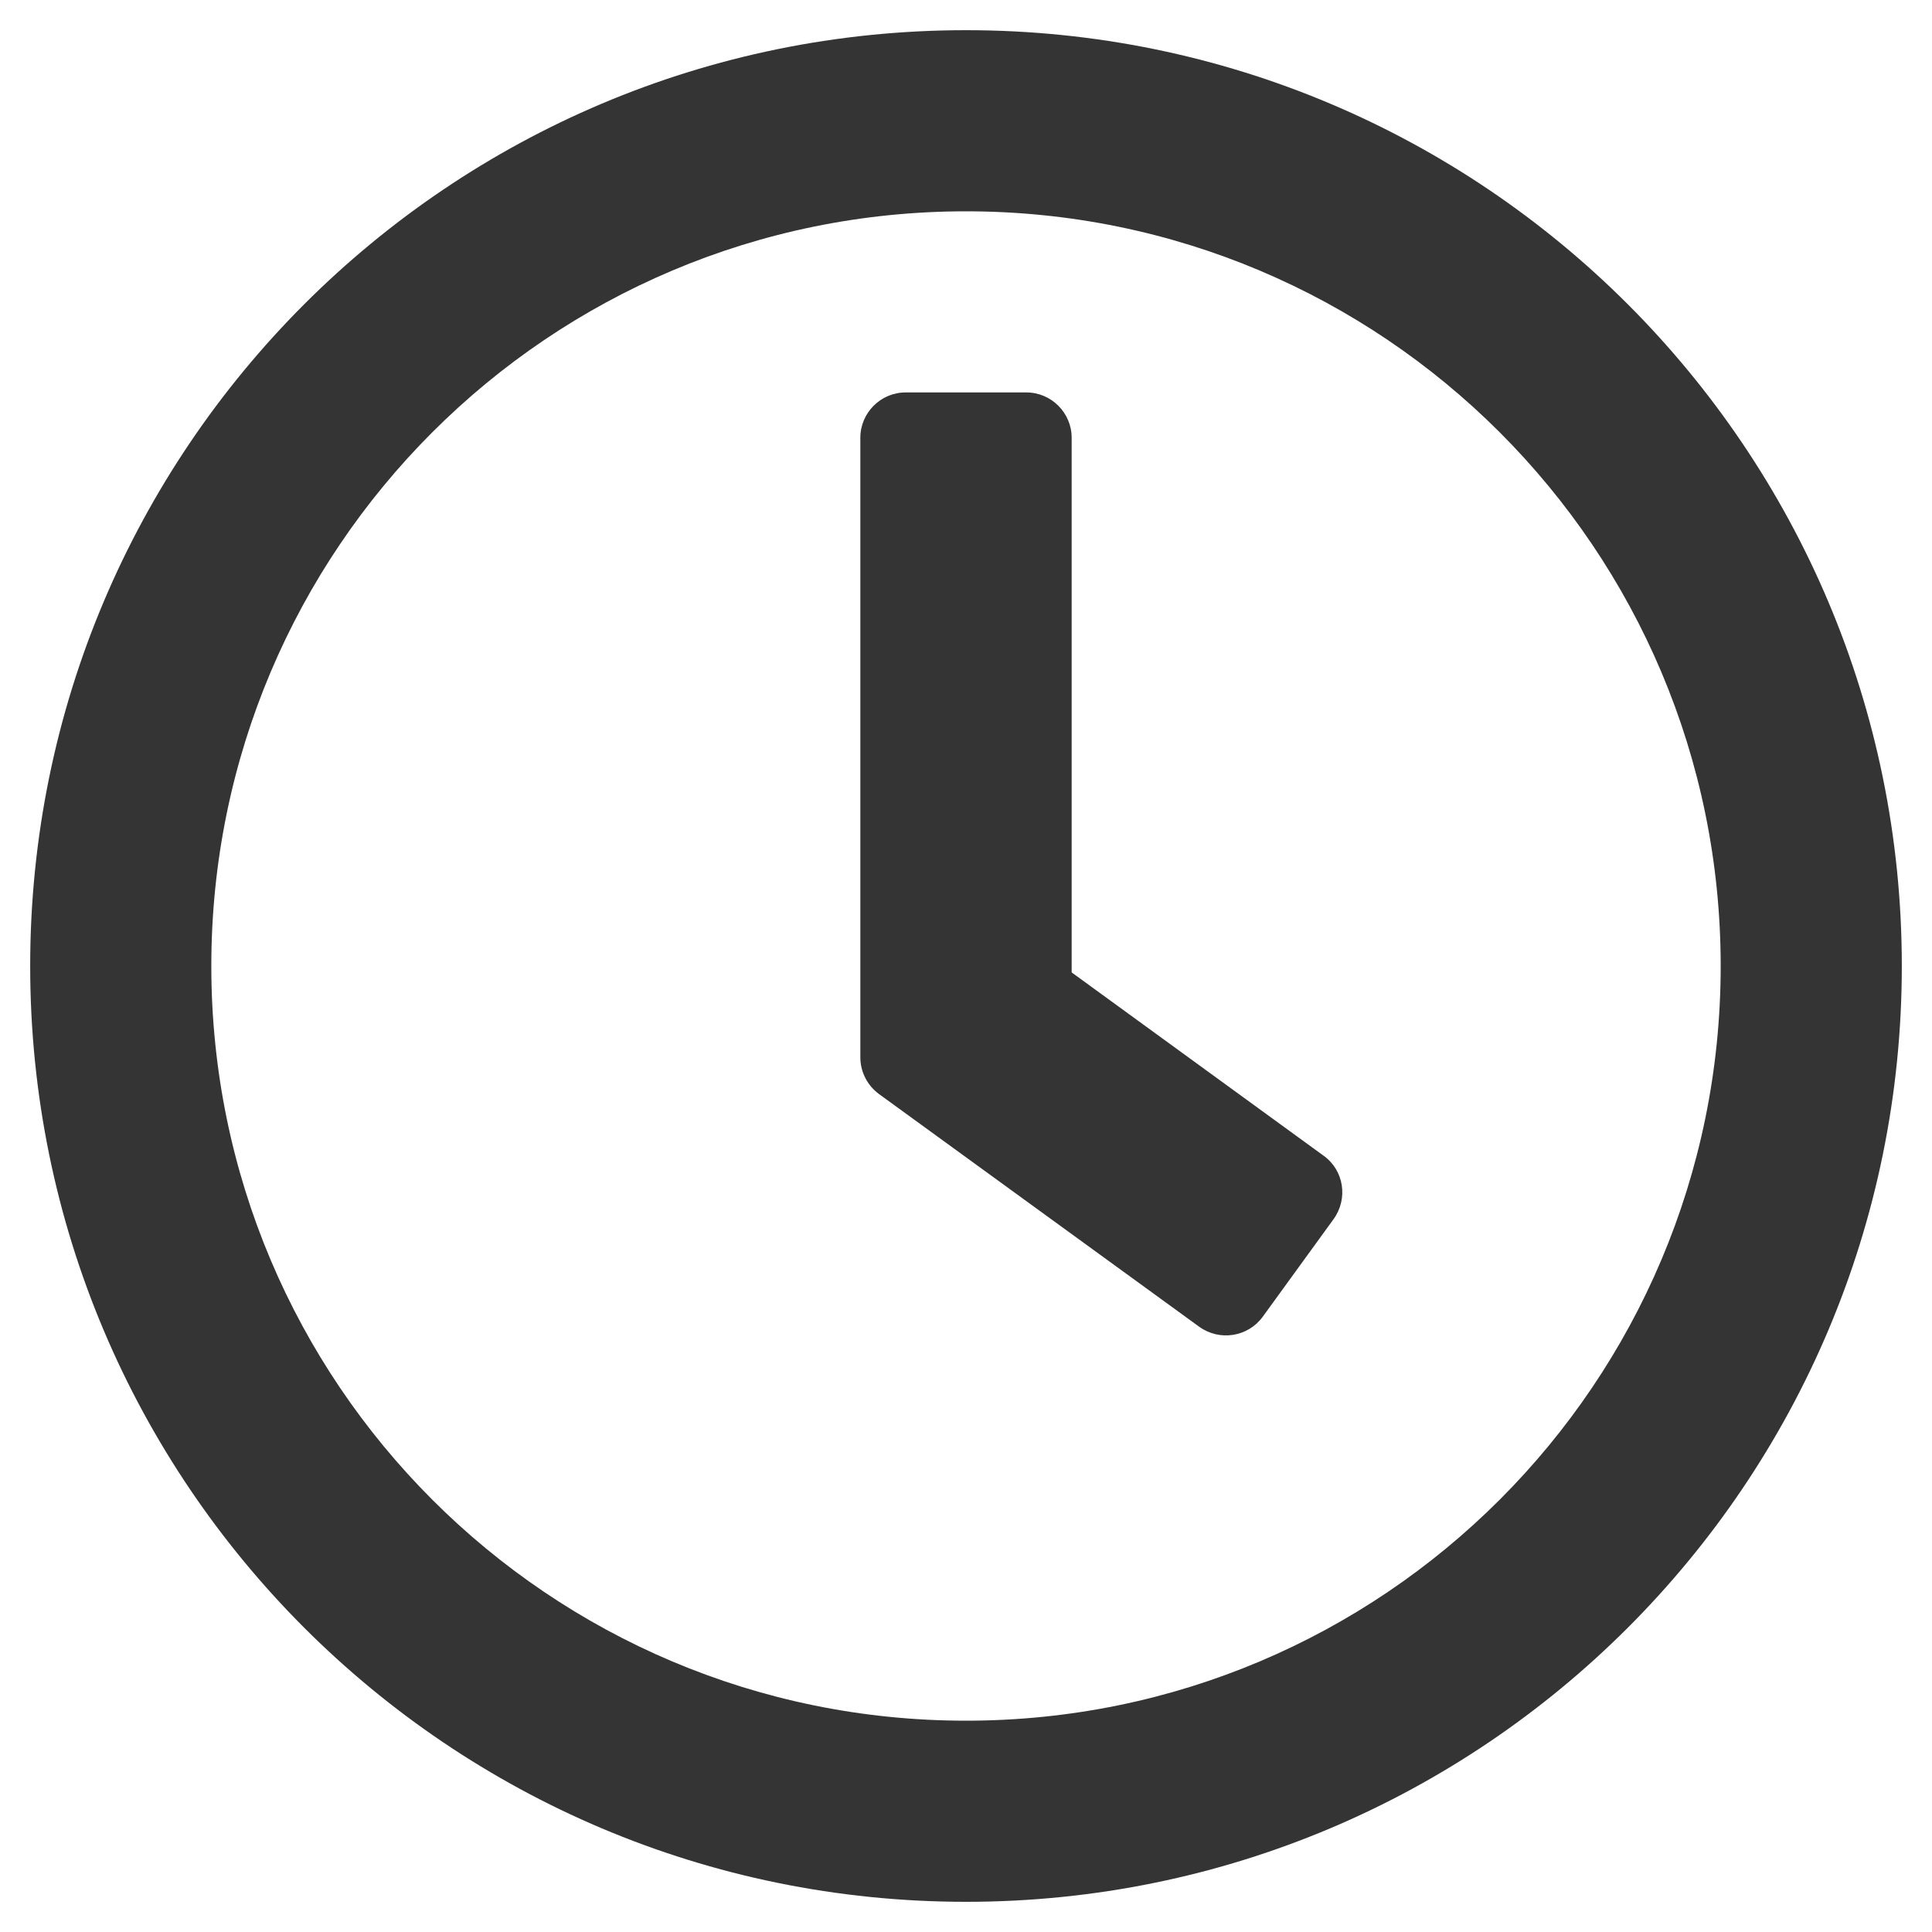
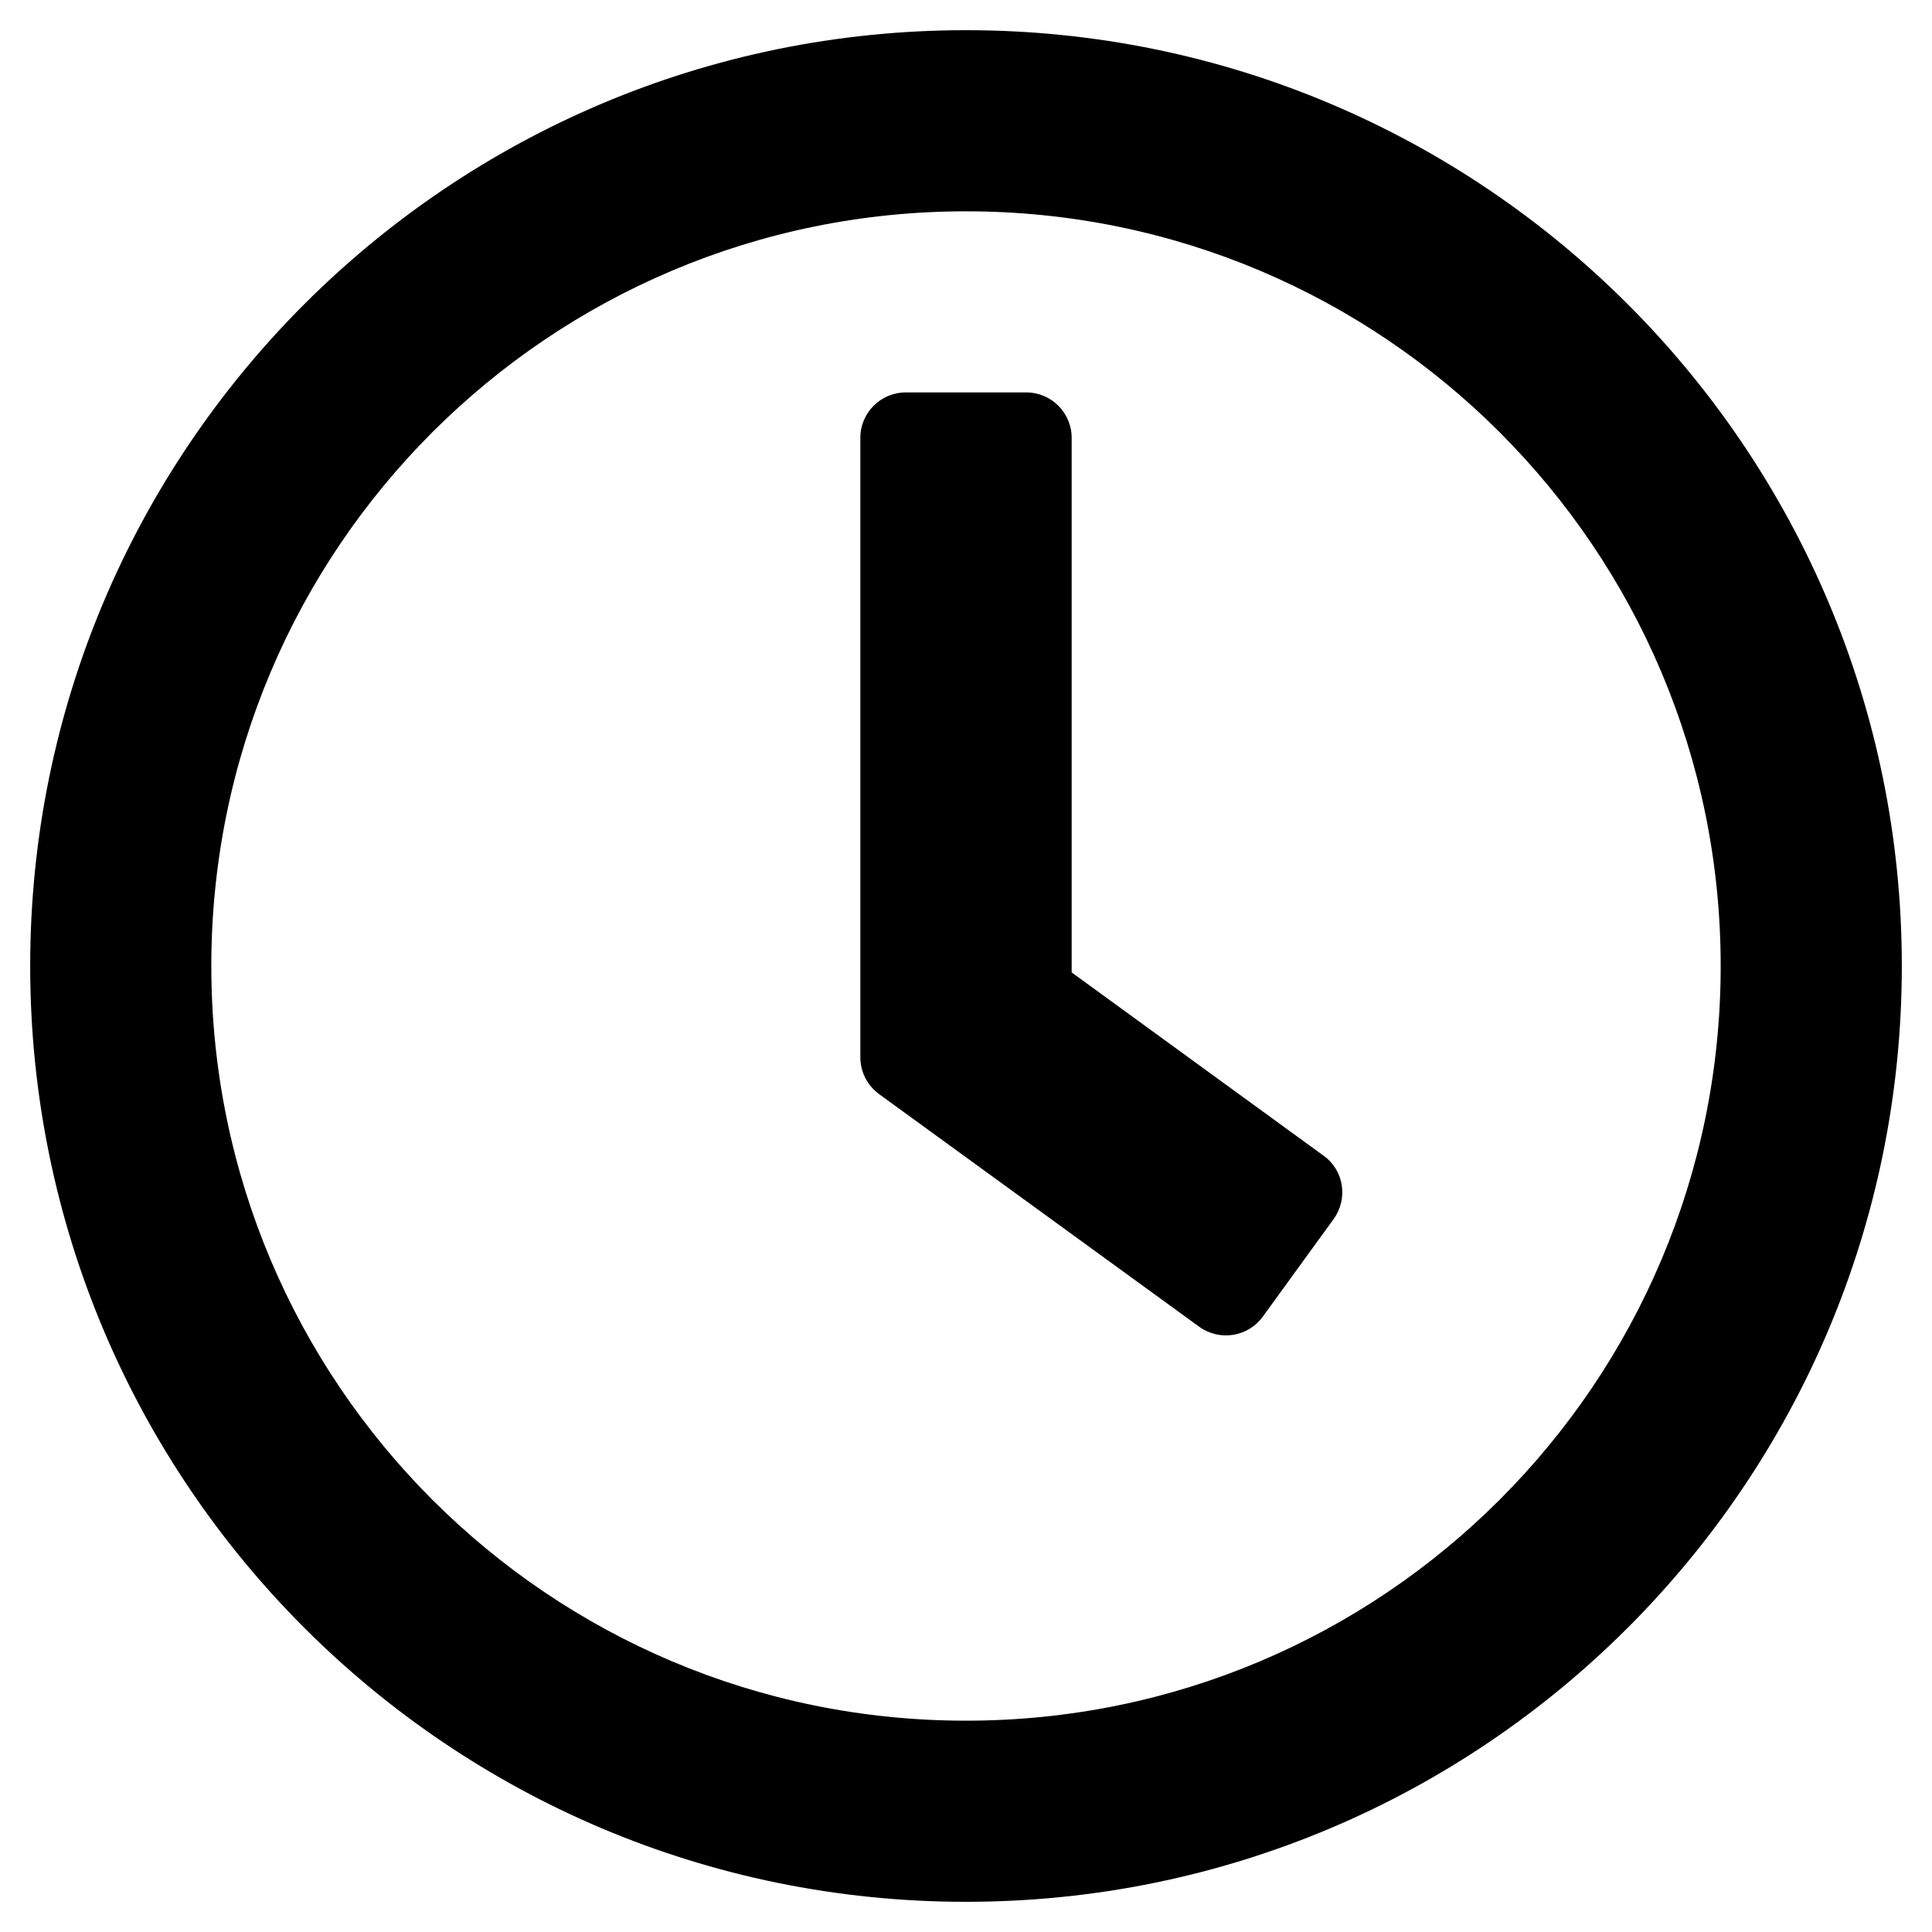
- <svg xmlns="http://www.w3.org/2000/svg" fill="#343434" viewBox="0 0 512 512">
+ <svg xmlns="http://www.w3.org/2000/svg" viewBox="0 0 512 512">
  <path d="M256 8C119 8 8 119 8 256s111 248 248 248 248-111 248-248S393 8 256 8zm0 448c-110.5 0-200-89.5-200-200S145.5 56 256 56s200 89.5 200 200-89.5 200-200 200zm61.8-104.4l-84.9-61.7c-3.1-2.3-4.9-5.9-4.9-9.7V116c0-6.6 5.4-12 12-12h32c6.6 0 12 5.4 12 12v141.7l66.8 48.6c5.4 3.9 6.5 11.4 2.6 16.8L334.6 349c-3.9 5.3-11.4 6.5-16.8 2.6z" />
</svg>
